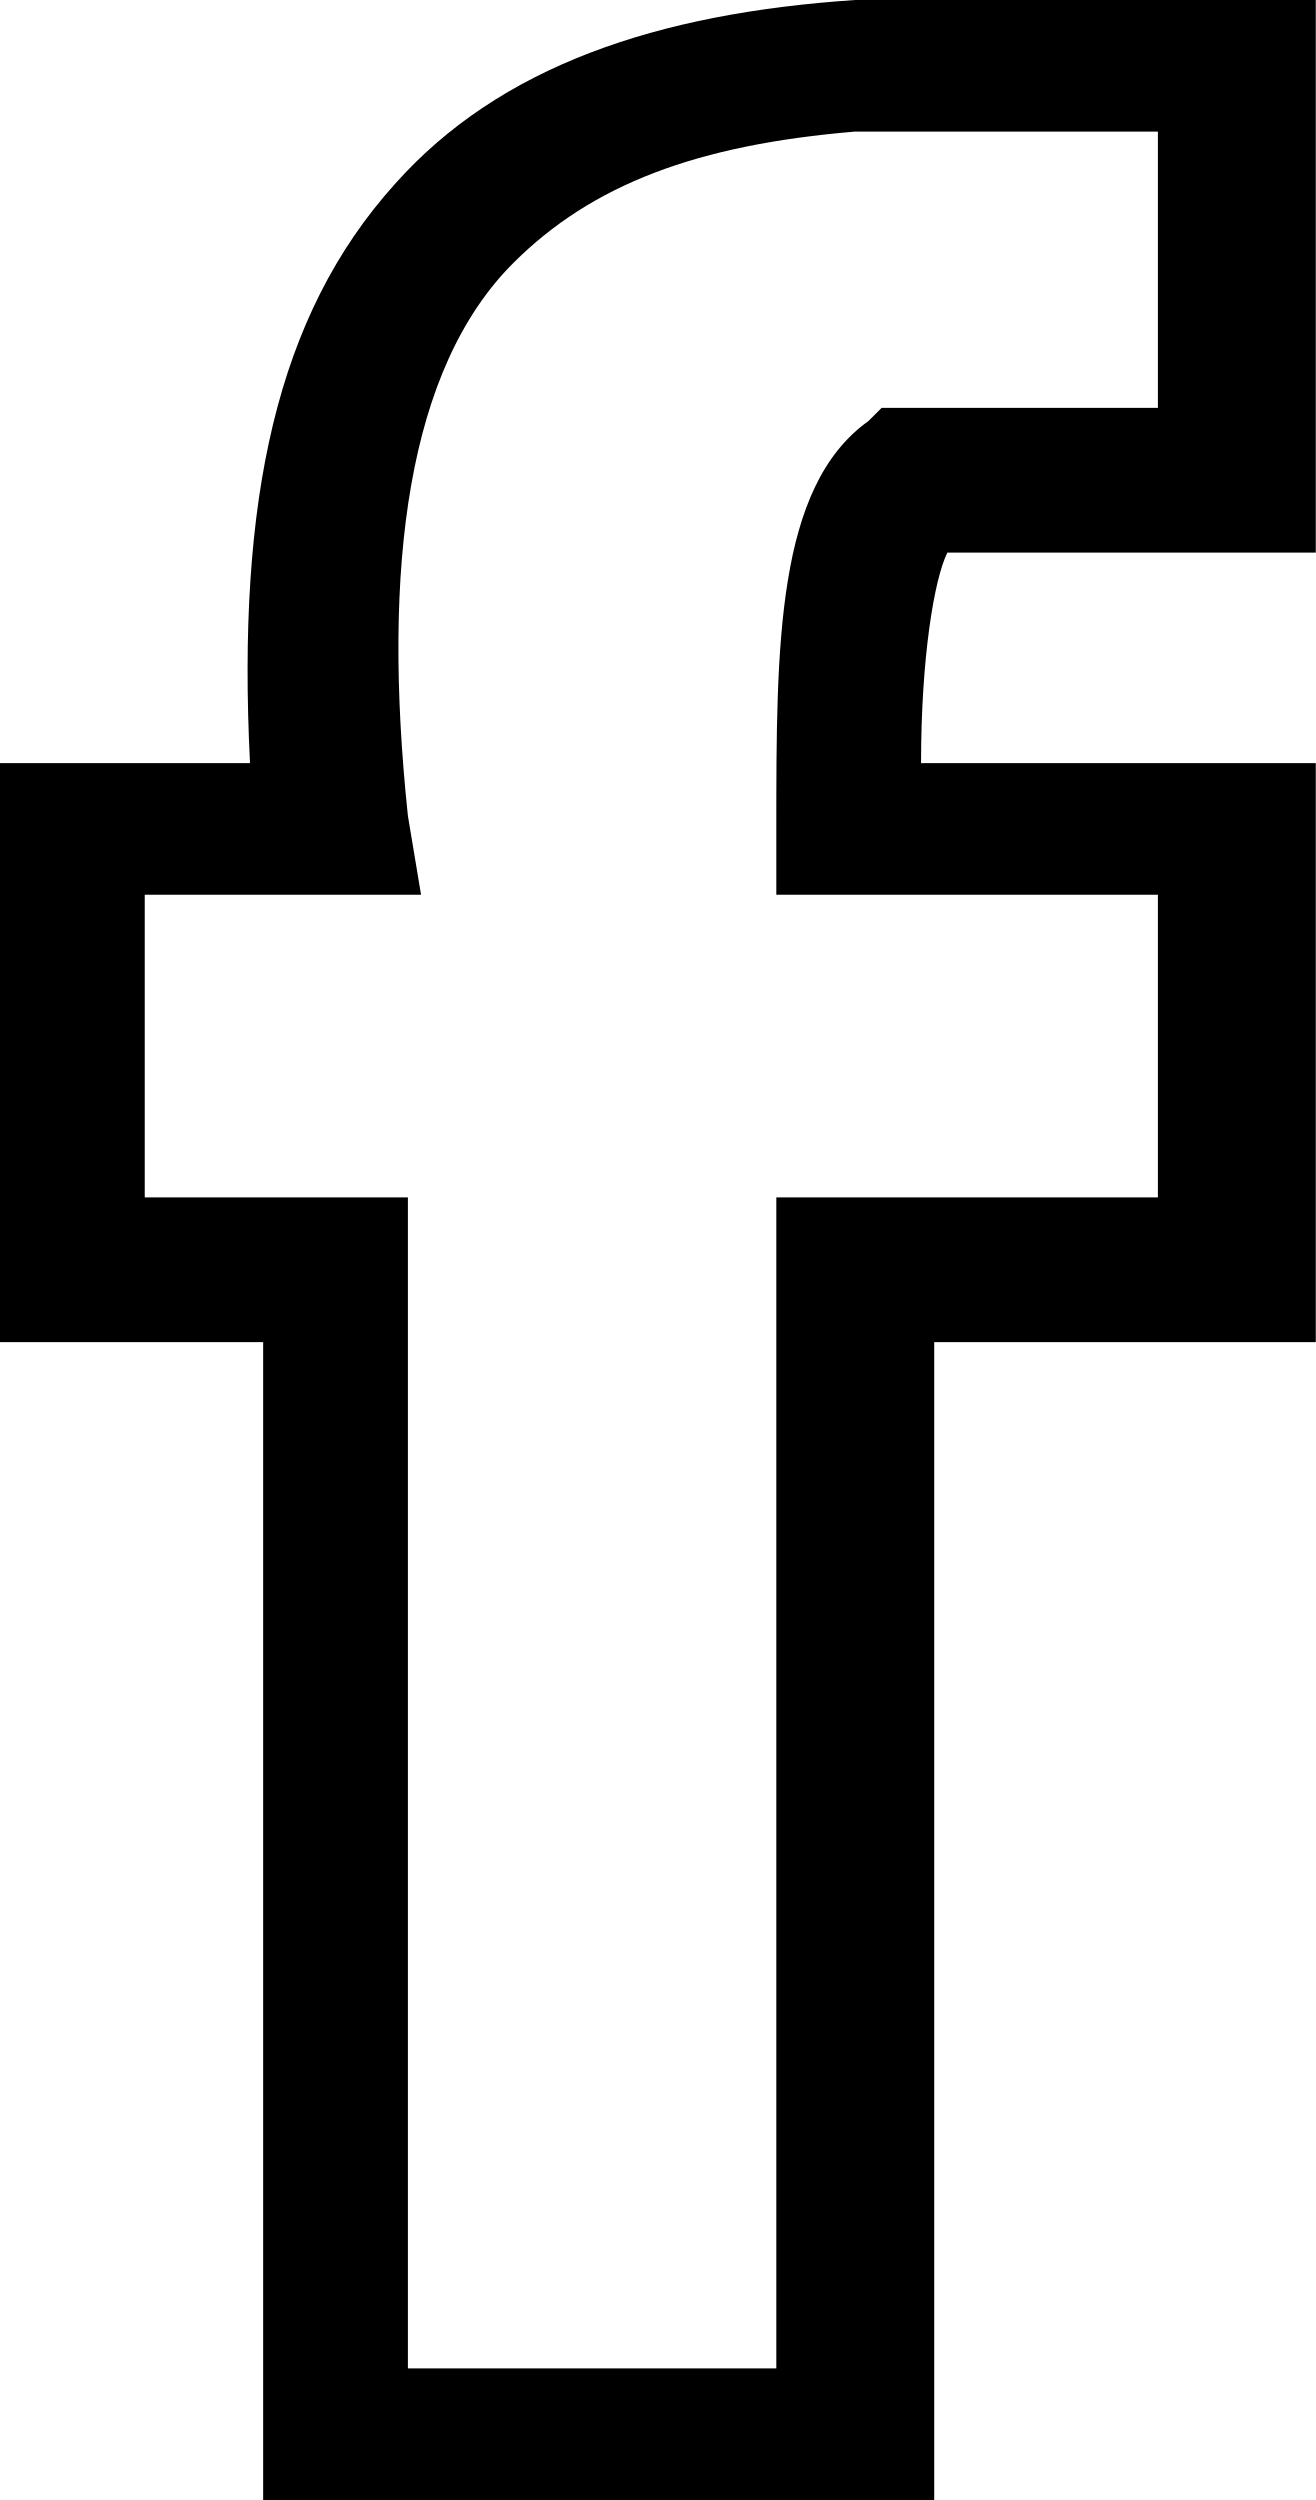
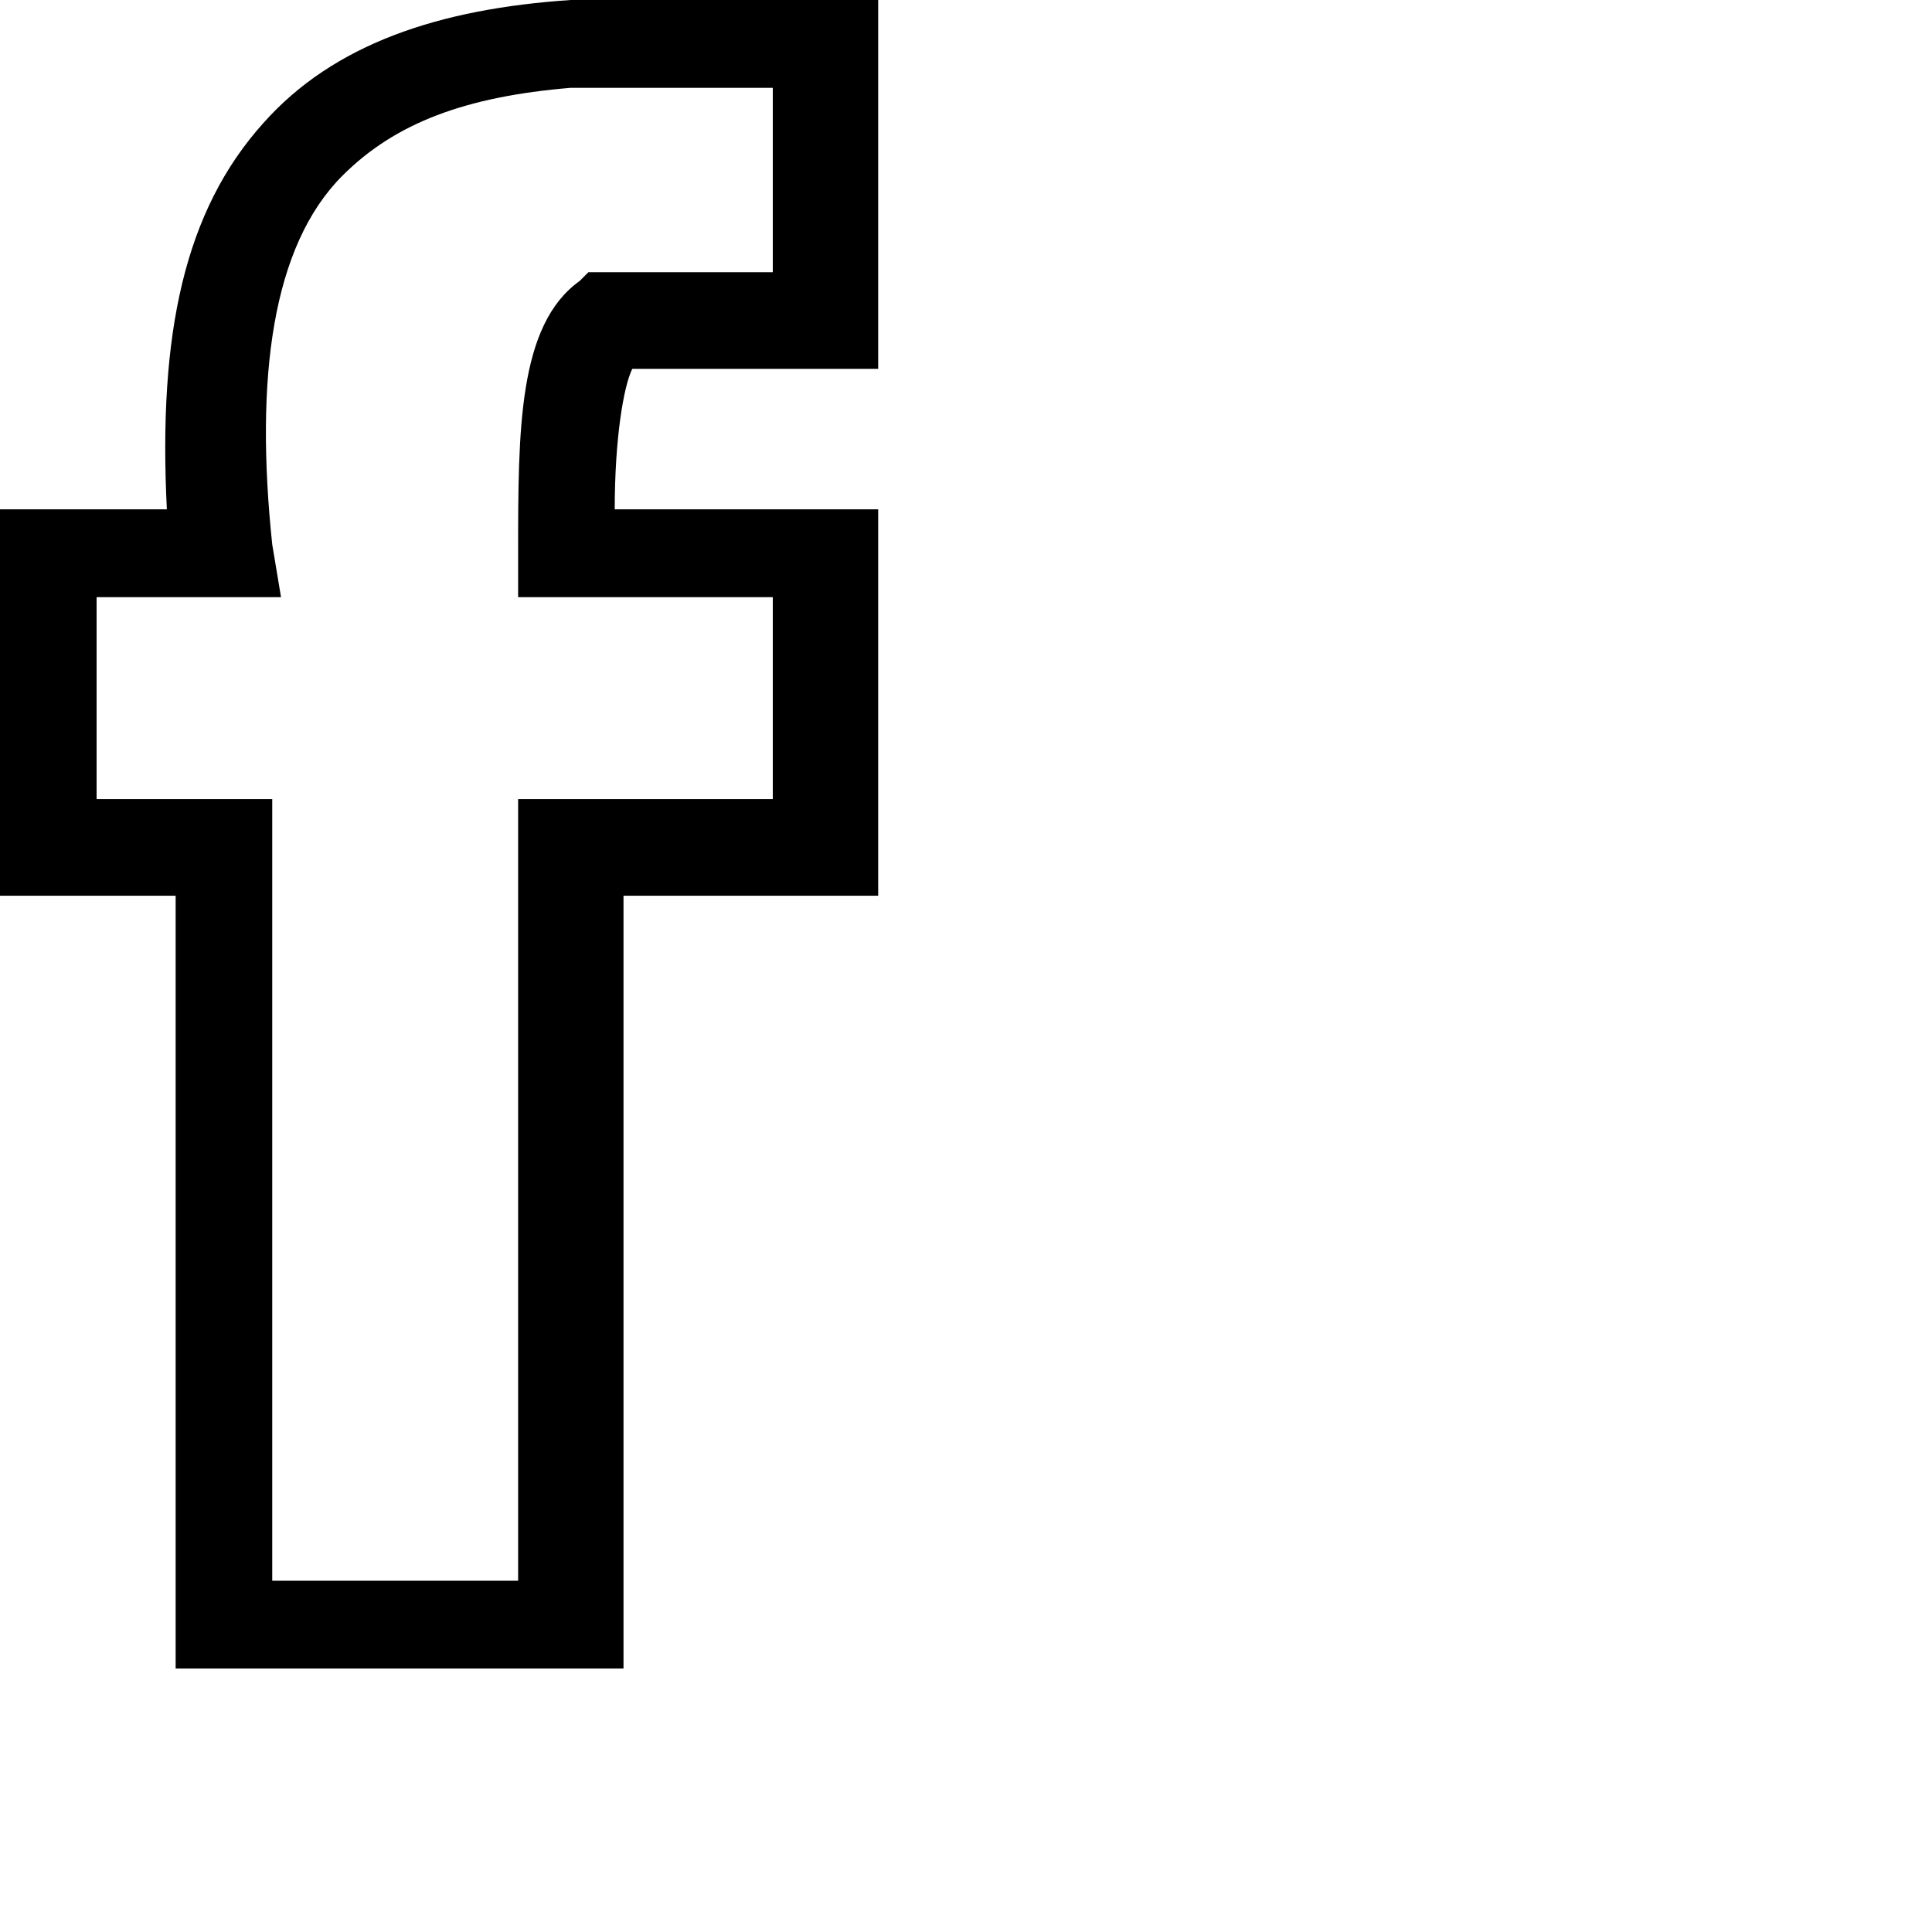
- <svg xmlns="http://www.w3.org/2000/svg" id="fb" viewBox="0 0 10 19">
+ <svg xmlns="http://www.w3.org/2000/svg" id="fb" viewBox="0 0 22 22">
  <path d="M7.1 19H2v-8.8H0V5.8h1.9c-.1-2 .2-3.4 1.1-4.4C3.8.5 5 .1 6.5 0H10v4.2H7.2c-.1.2-.2.8-.2 1.6h3v4.4H7.1V19zm-4-1h2.8V9.1h2.9V6.8H5.9v-.5c0-1.4 0-2.6.7-3.1l.1-.1h2.1V1H6.5c-1.2.1-2 .4-2.6 1-.8.8-1 2.3-.8 4.2l.1.6H1.1v2.3h2V18z" />
</svg>
